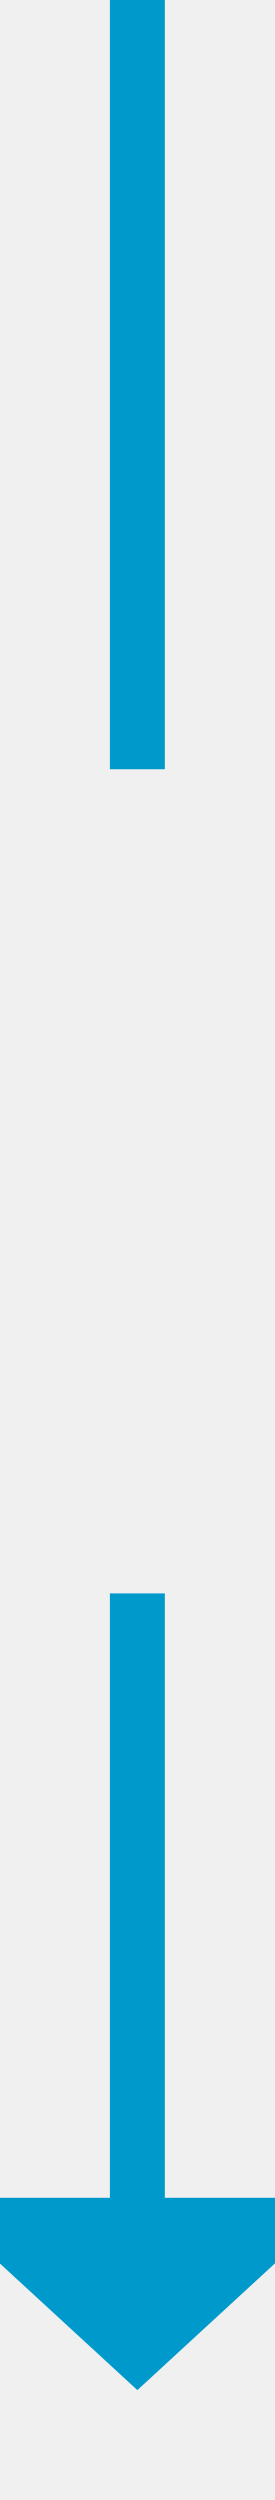
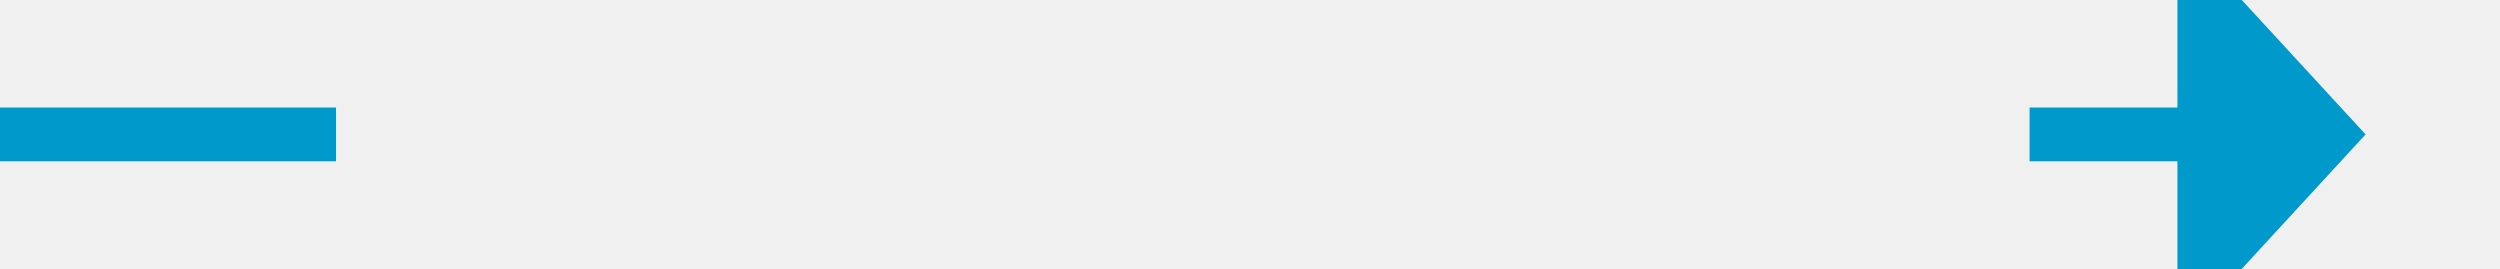
- <svg xmlns="http://www.w3.org/2000/svg" version="1.1" width="10px" height="91px" preserveAspectRatio="xMidYMin meet" viewBox="496 409  8 91">
+ <svg xmlns="http://www.w3.org/2000/svg" version="1.1" width="93px" height="10px" preserveAspectRatio="xMinYMid meet" viewBox="550 811  93 8">
  <defs>
-     <mask fill="white" id="clip349">
-       <path d="M 482.5 437  L 517.5 437  L 517.5 467  L 482.5 467  Z M 482.5 409  L 517.5 409  L 517.5 505  L 482.5 505  Z " fill-rule="evenodd" />
+     <mask fill="white" id="clip406">
+       <path d="M 562.5 800  L 625.5 800  L 625.5 830  L 562.5 830  Z M 550 800  L 648 800  L 648 830  L 550 830  Z " fill-rule="evenodd" />
    </mask>
  </defs>
-   <path d="M 500 437  L 500 409  M 500 467  L 500 490  " stroke-width="2" stroke="#0099cc" fill="none" />
-   <path d="M 492.4 489  L 500 496  L 507.6 489  L 492.4 489  Z " fill-rule="nonzero" fill="#0099cc" stroke="none" mask="url(#clip349)" />
+   <path d="M 562.5 815  L 550 815  M 625.5 815  L 632 815  " stroke-width="2" stroke="#0099cc" fill="none" />
+   <path d="M 631 822.6  L 638 815  L 631 807.4  L 631 822.6  Z " fill-rule="nonzero" fill="#0099cc" stroke="none" mask="url(#clip406)" />
</svg>
